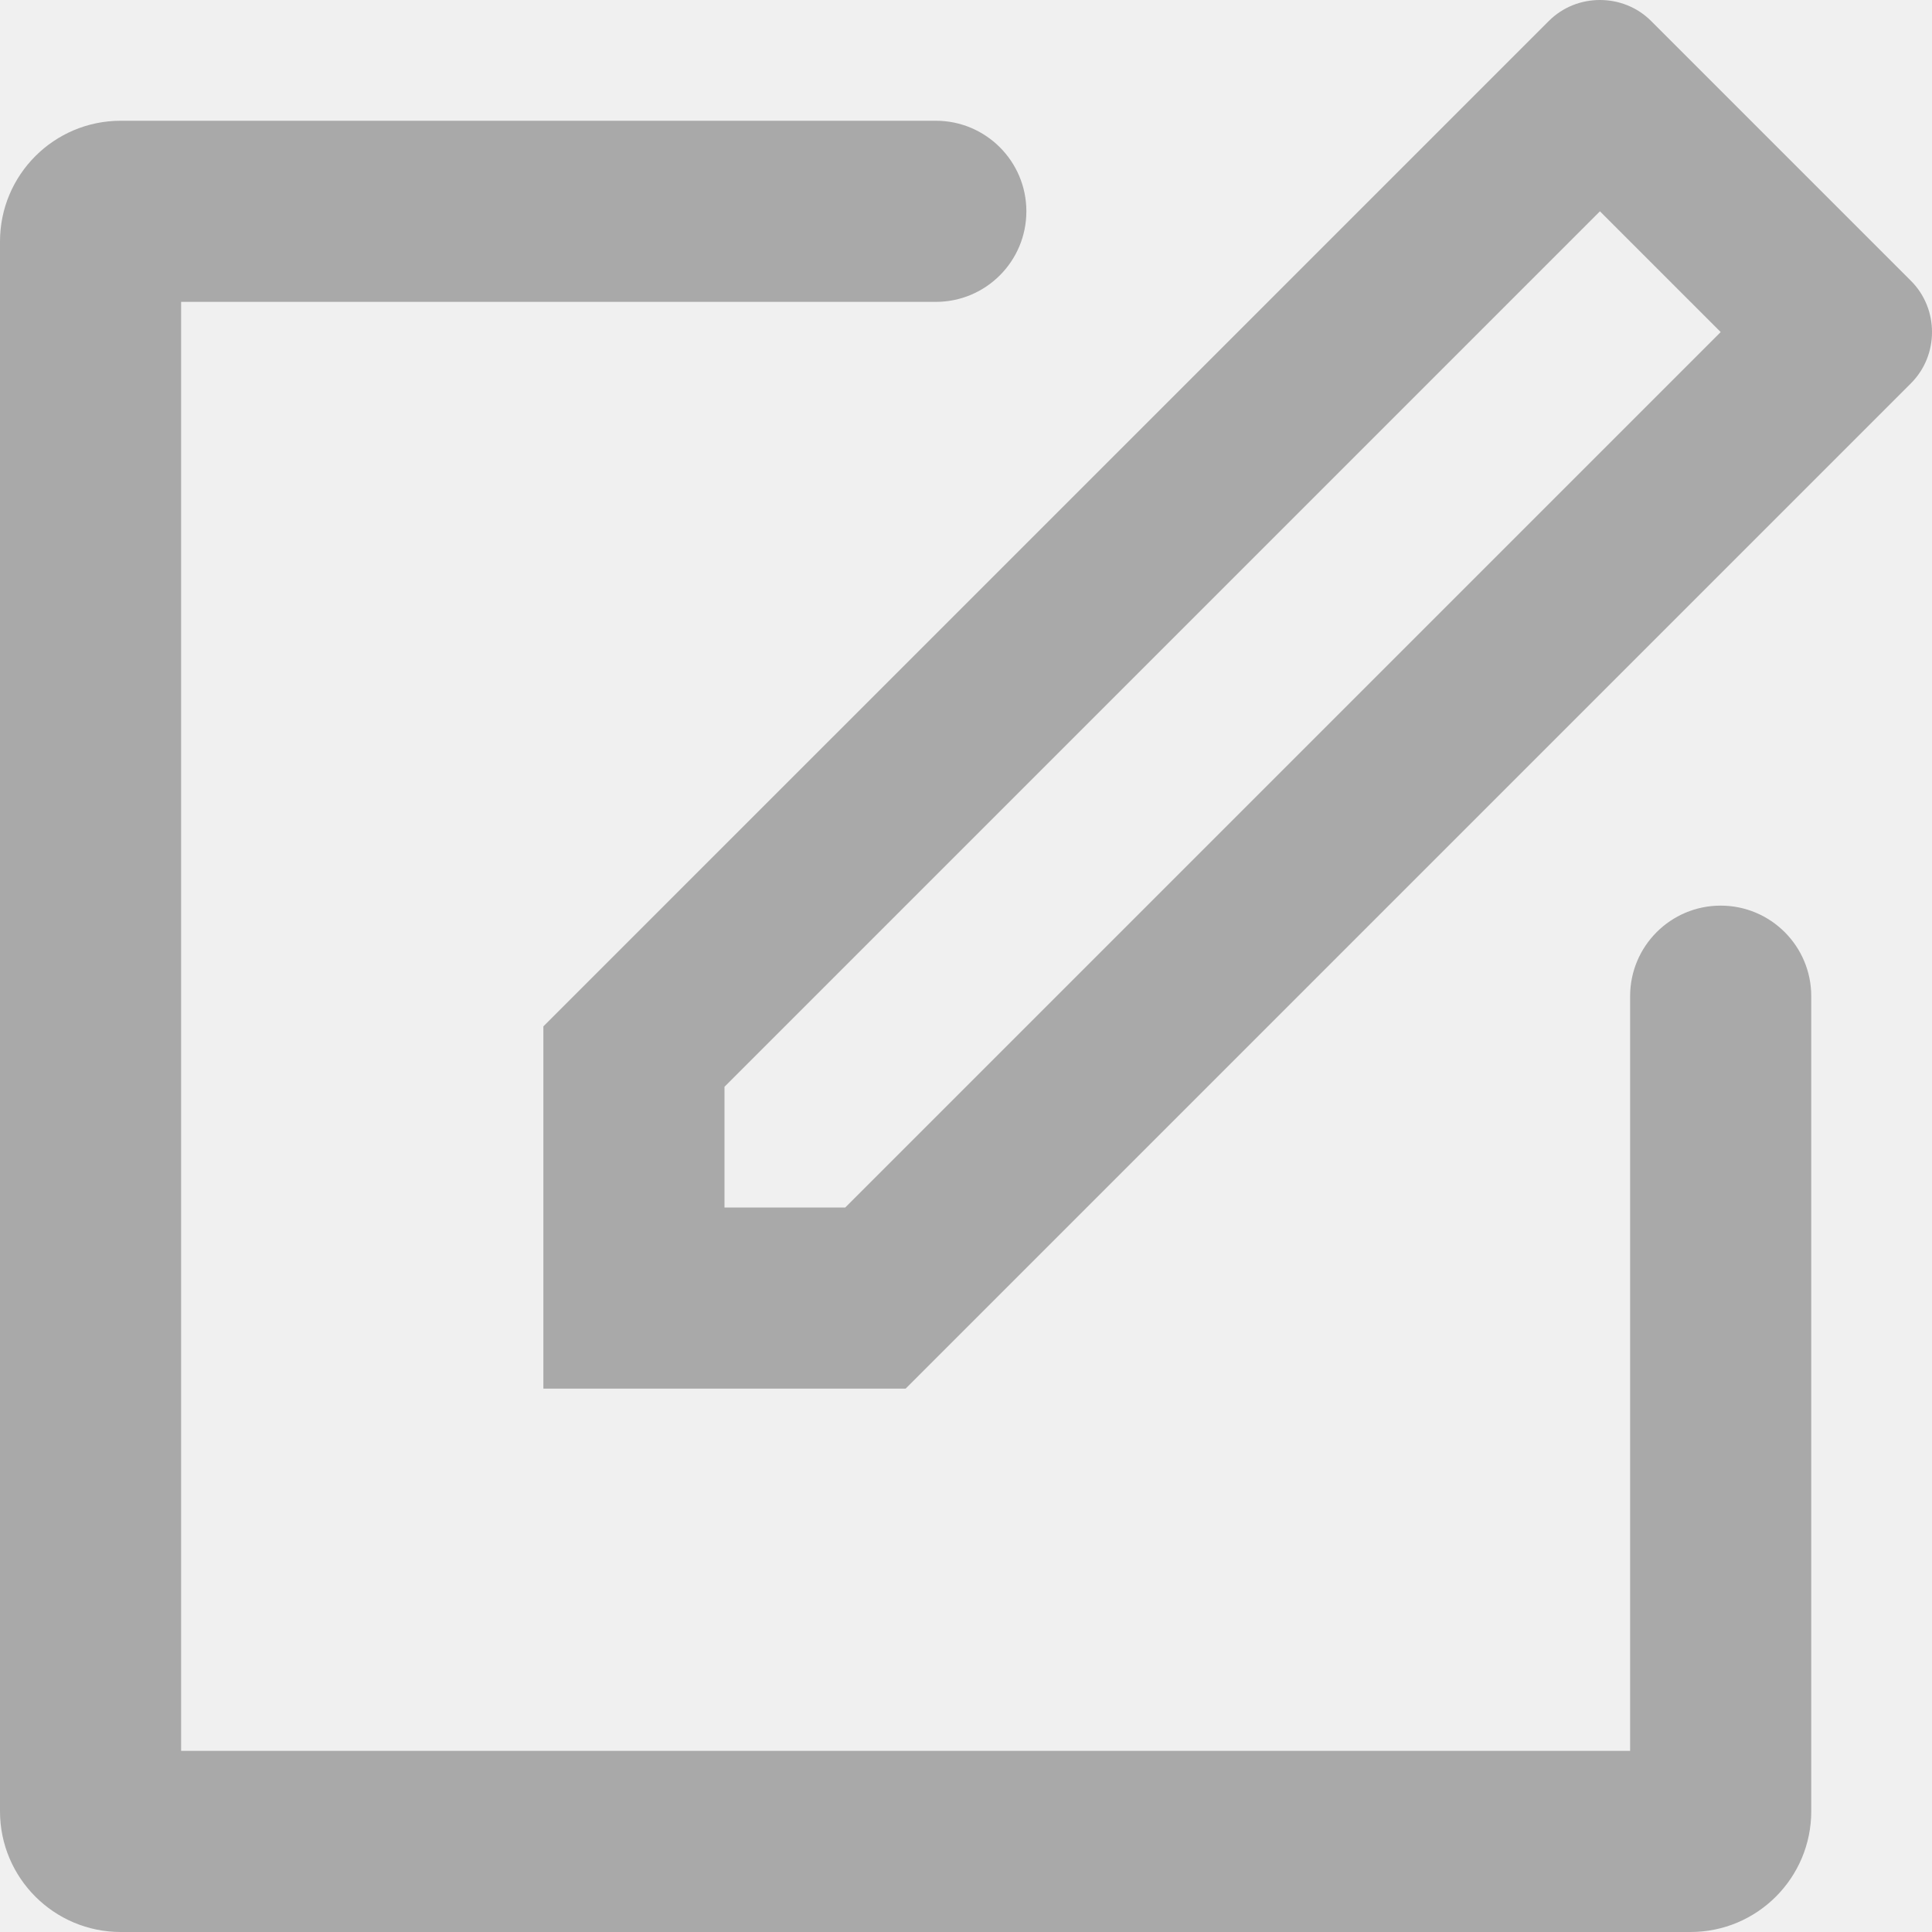
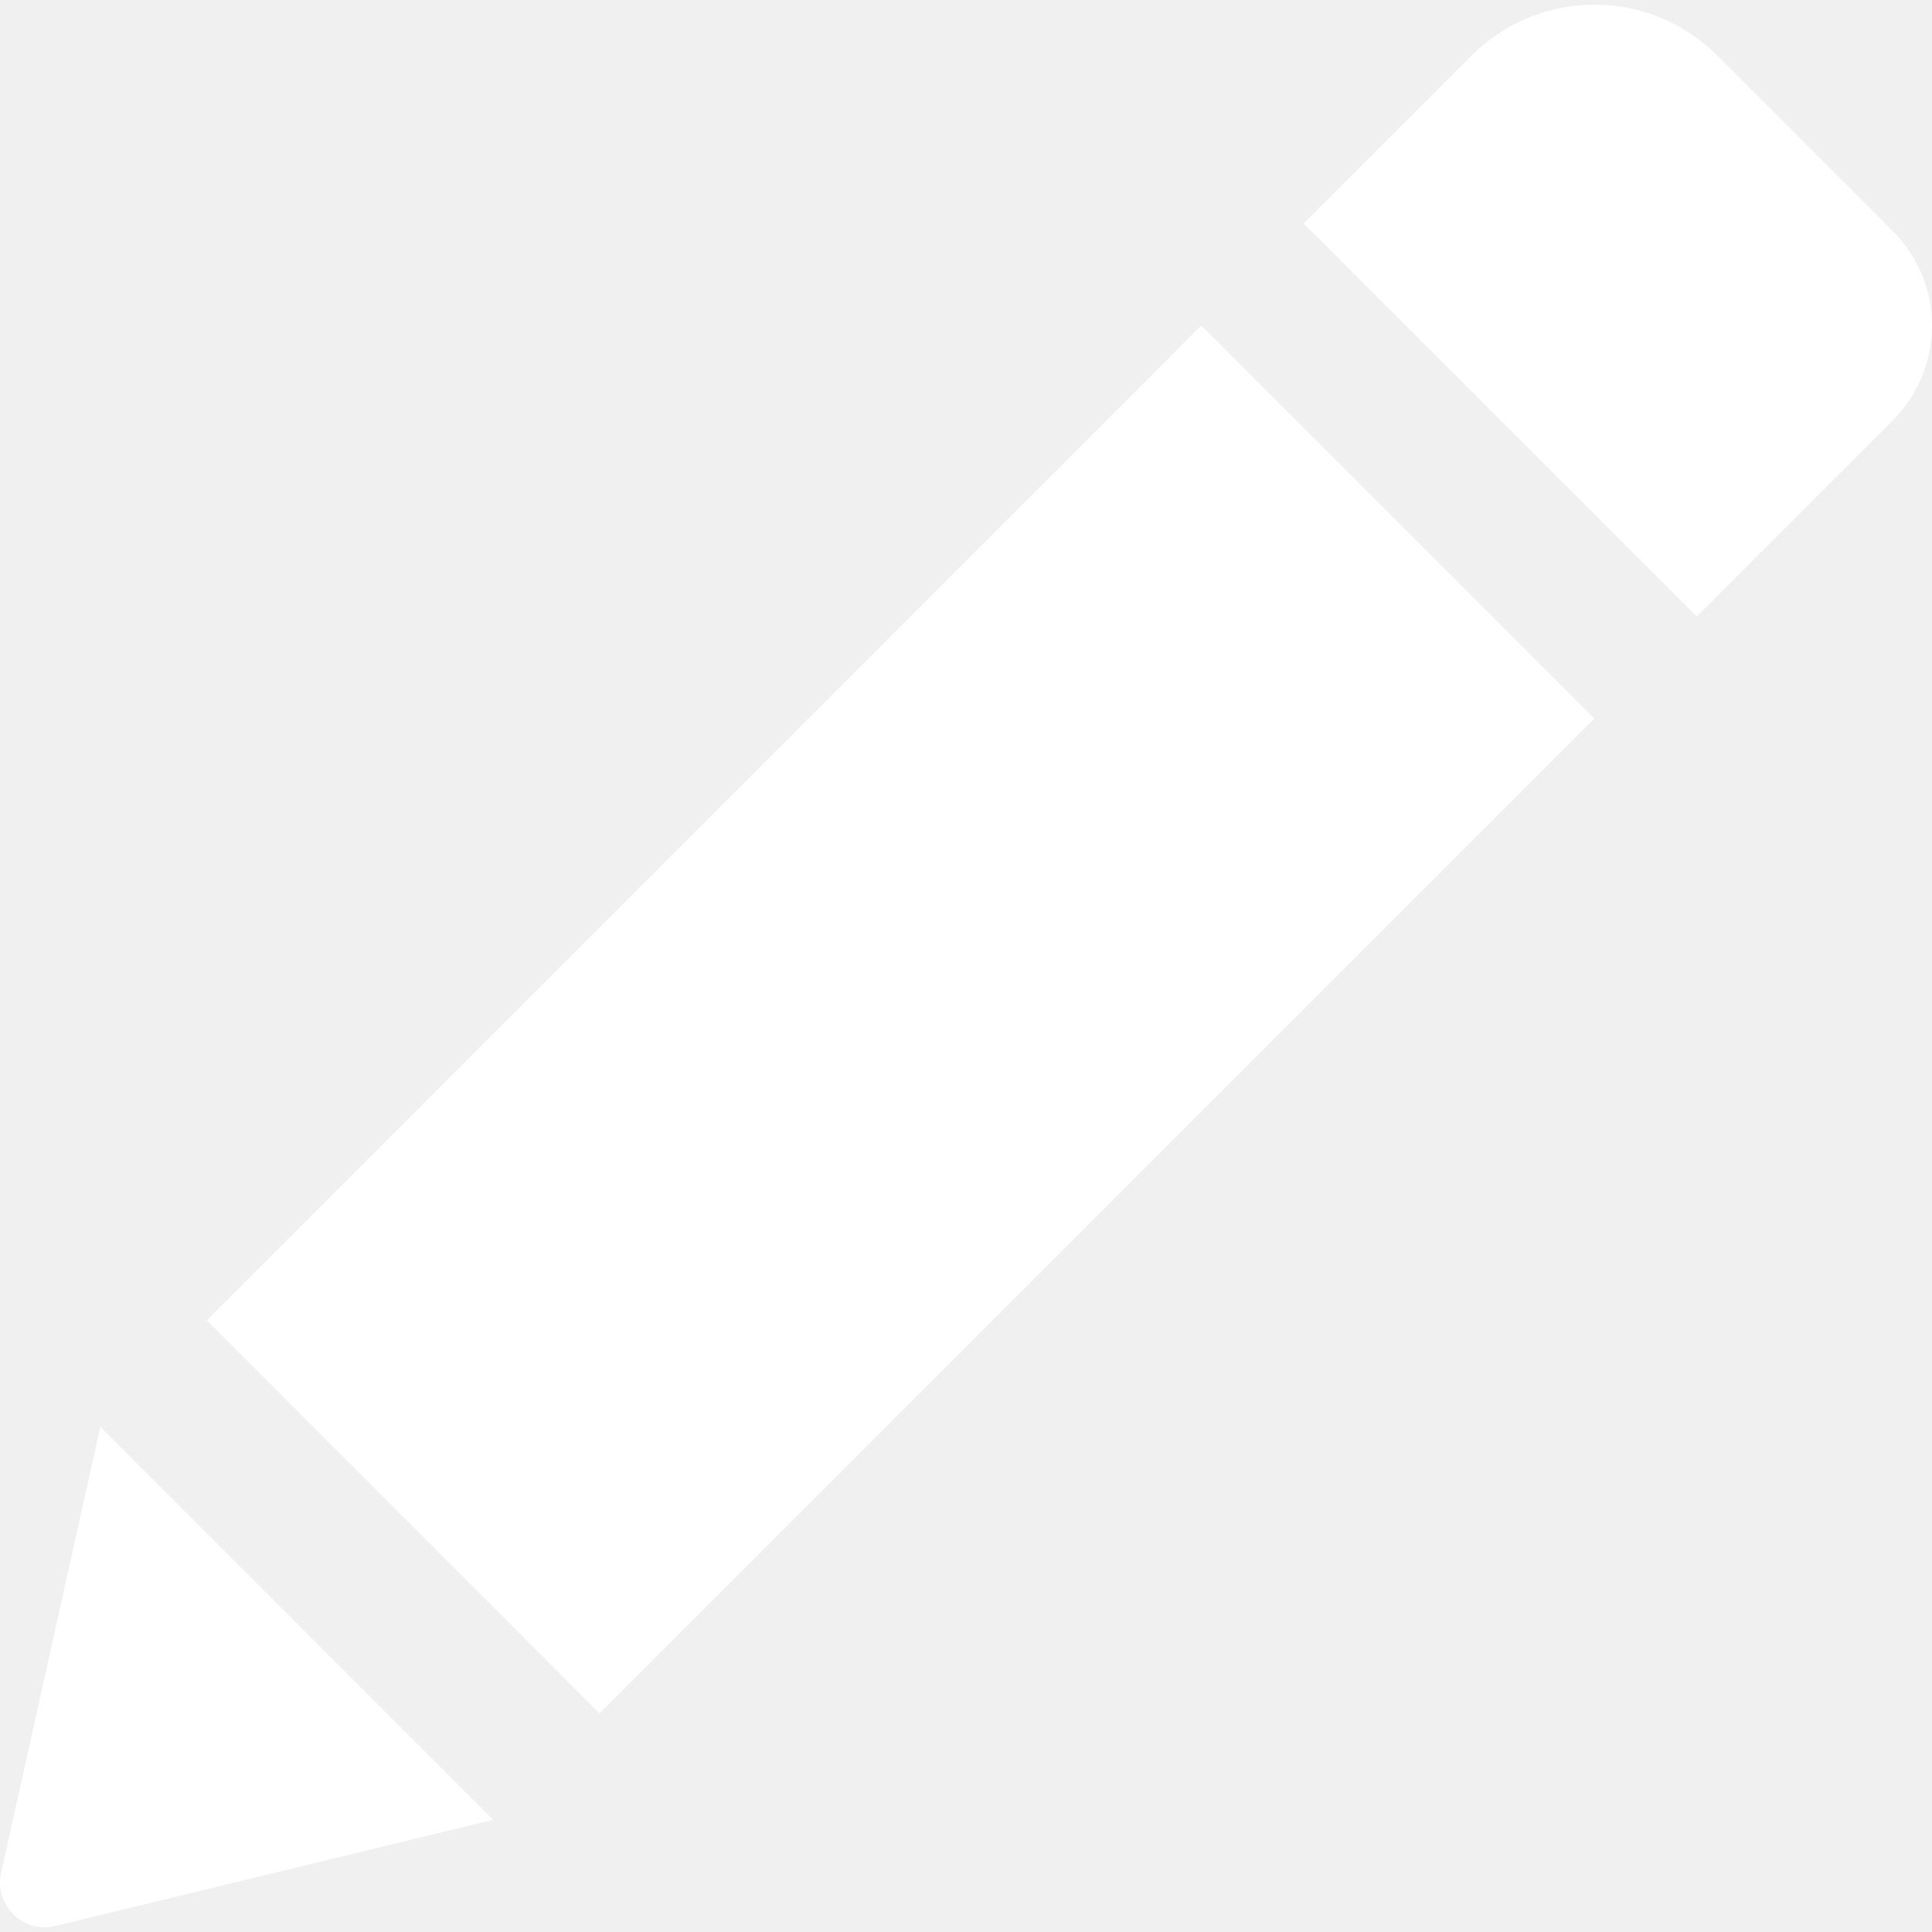
- <svg xmlns="http://www.w3.org/2000/svg" version="1.1" id="Capa_1" x="0px" y="0px" width="16px" height="16px" viewBox="0 0 612 612" style="enable-background:new 0 0 612 612;" xml:space="preserve" class="">
+ <svg xmlns="http://www.w3.org/2000/svg" version="1.1" id="Capa_1" x="0px" y="0px" width="20px" height="20px" viewBox="0 0 528.899 528.899" style="enable-background:new 0 0 528.899 528.899;" xml:space="preserve" class="">
  <g>
    <g>
-       <g id="New_x5F_Post">
-         <g>
-           <path d="M545.062,286.875c-15.854,0-28.688,12.852-28.688,28.688v239.062h-459v-459h239.062     c15.854,0,28.688-12.852,28.688-28.688S312.292,38.25,296.438,38.25H38.25C17.136,38.25,0,55.367,0,76.5v497.25     C0,594.883,17.136,612,38.25,612H535.5c21.114,0,38.25-17.117,38.25-38.25V315.562     C573.75,299.727,560.917,286.875,545.062,286.875z M605.325,88.95L523.03,6.655C518.556,2.18,512.684,0,506.812,0     s-11.743,2.18-16.218,6.675l-318.47,318.45v114.75h114.75l318.45-318.45c4.494-4.495,6.675-10.366,6.675-16.237     C612,99.297,609.819,93.445,605.325,88.95z M267.75,382.5H229.5v-38.25L506.812,66.938l38.25,38.25L267.75,382.5z" data-original="#000000" class="active-path" data-old_color="#000000" fill="#A9A9A9" />
-         </g>
-       </g>
+       <path d="M328.883,89.125l107.59,107.589l-272.34,272.34L56.604,361.465L328.883,89.125z M518.113,63.177l-47.981-47.981   c-18.543-18.543-48.653-18.543-67.259,0l-45.961,45.961l107.59,107.59l53.611-53.611   C532.495,100.753,532.495,77.559,518.113,63.177z M0.3,512.69c-1.958,8.812,5.998,16.708,14.811,14.565l119.891-29.069   L27.473,390.597L0.3,512.69z" data-original="#000000" class="active-path" data-old_color="#000000" fill="#FFFFFF" />
    </g>
  </g>
</svg>
